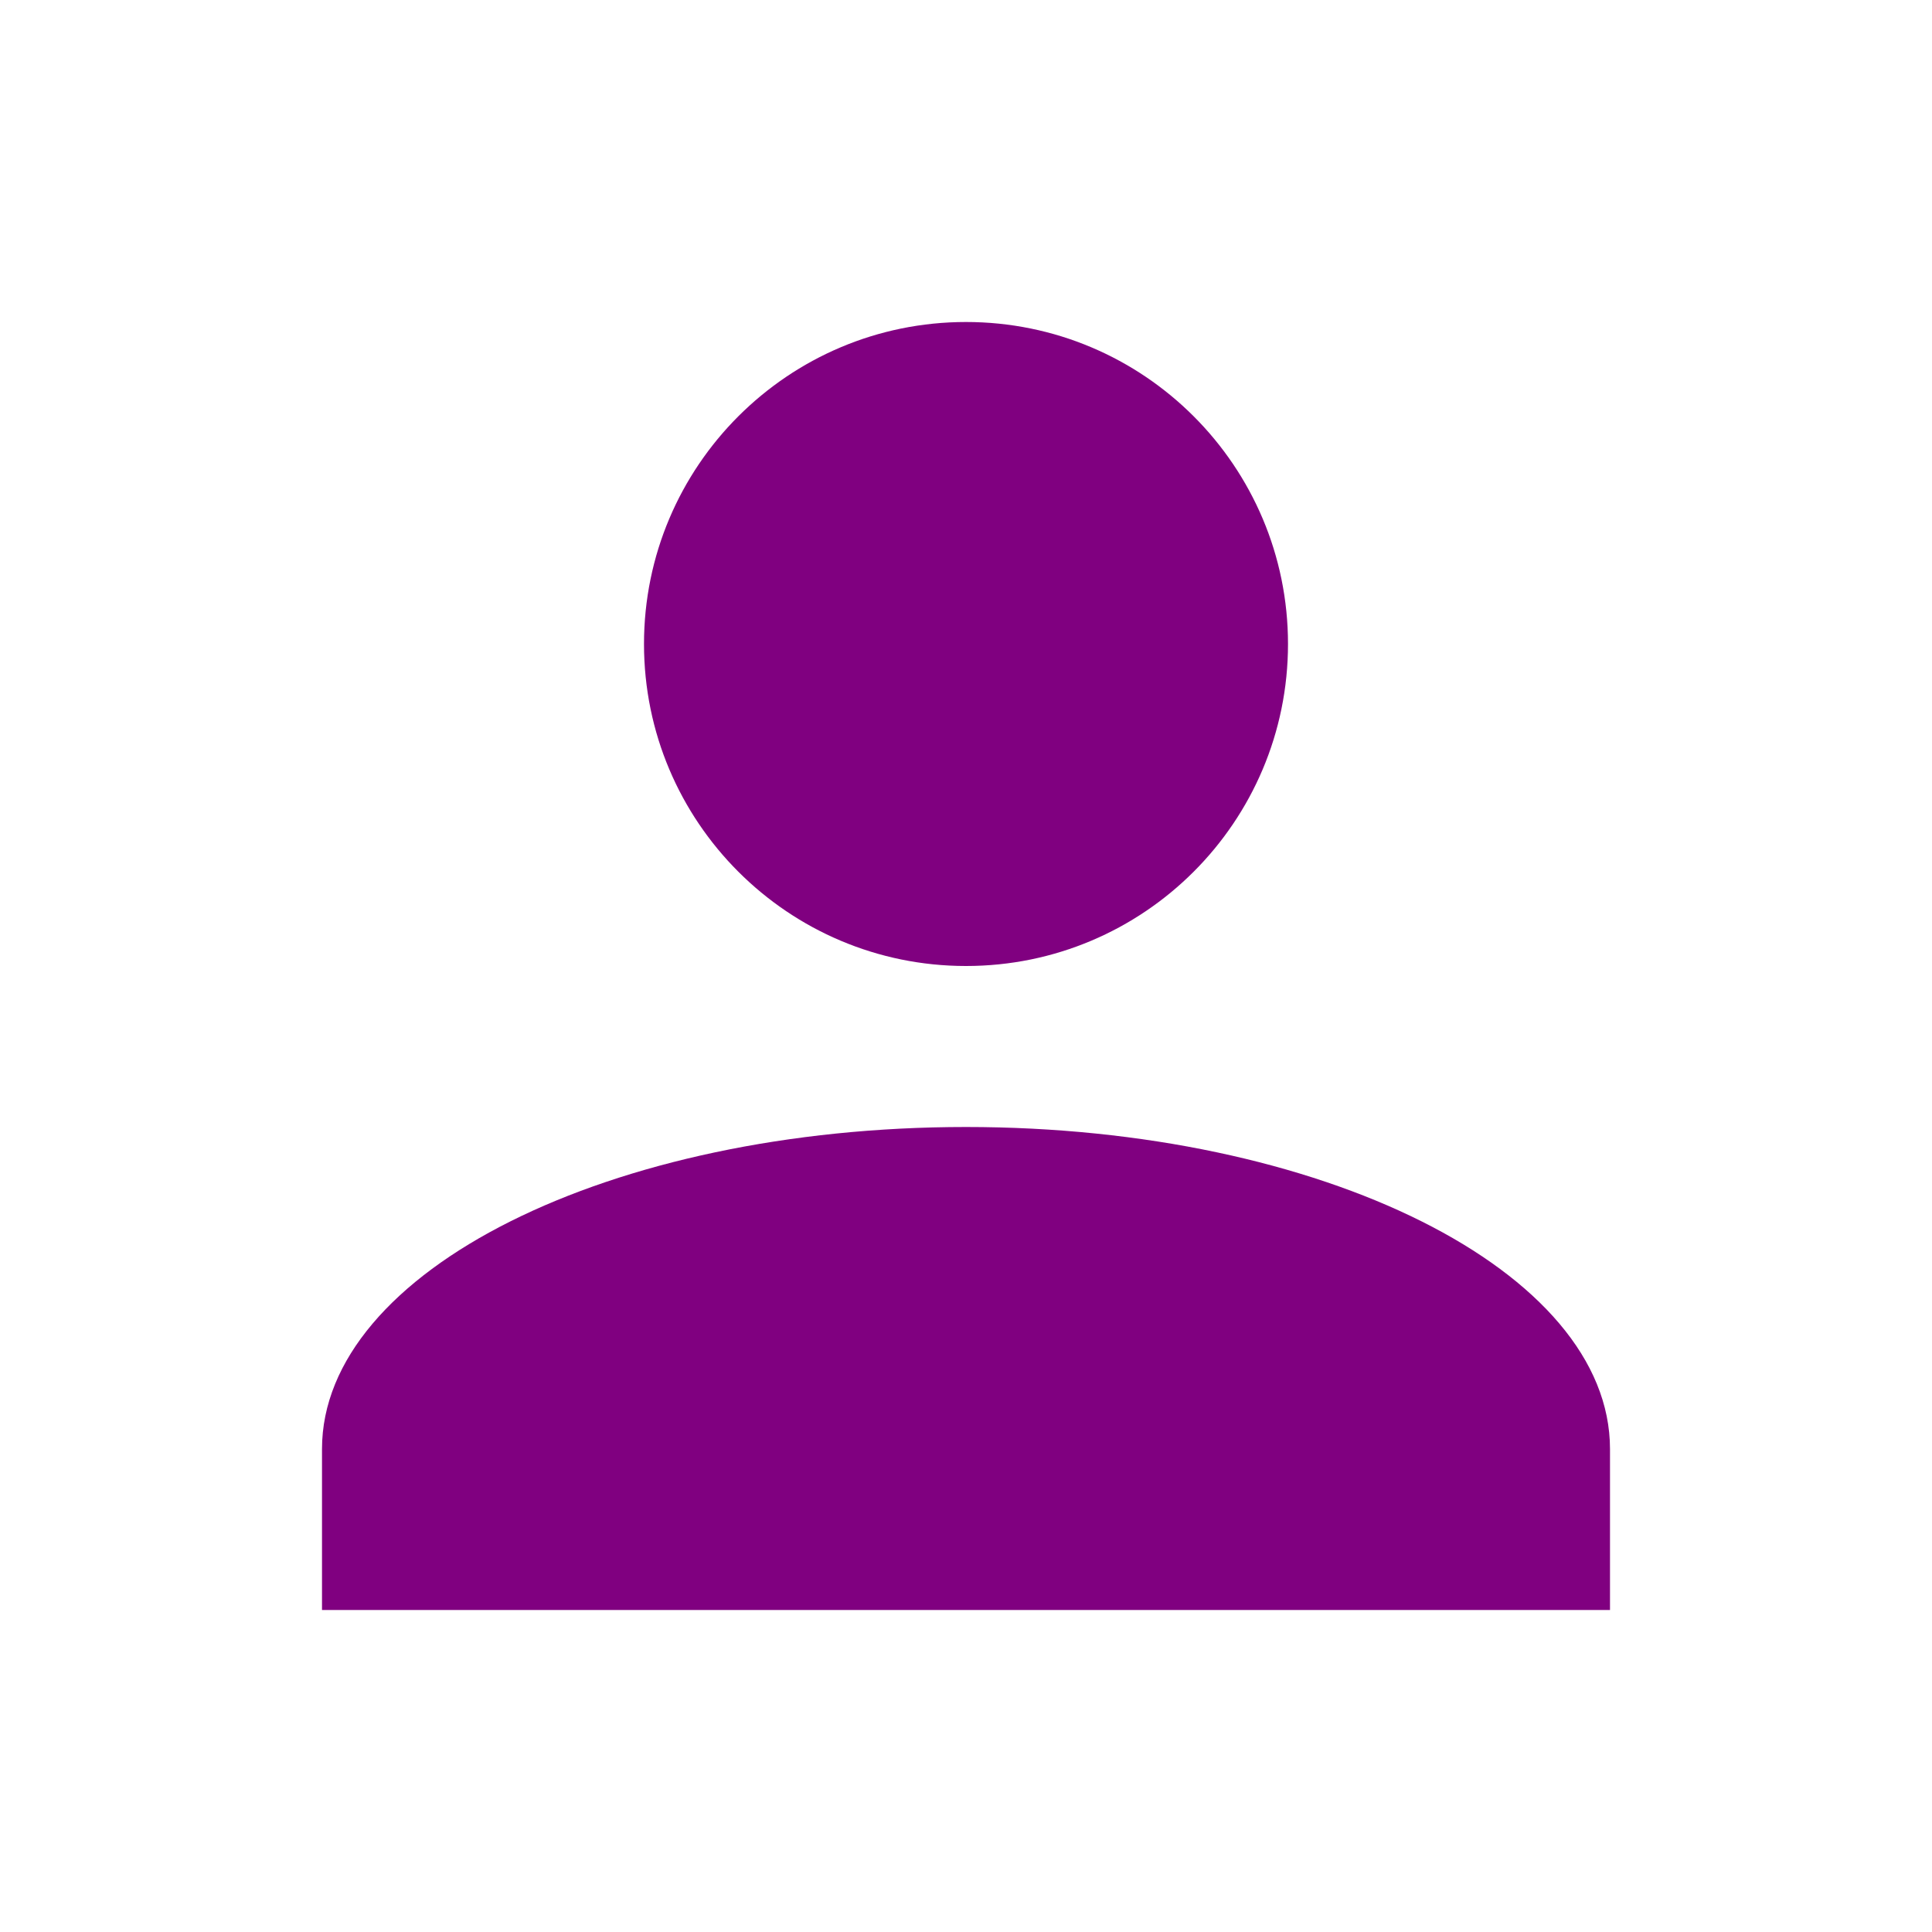
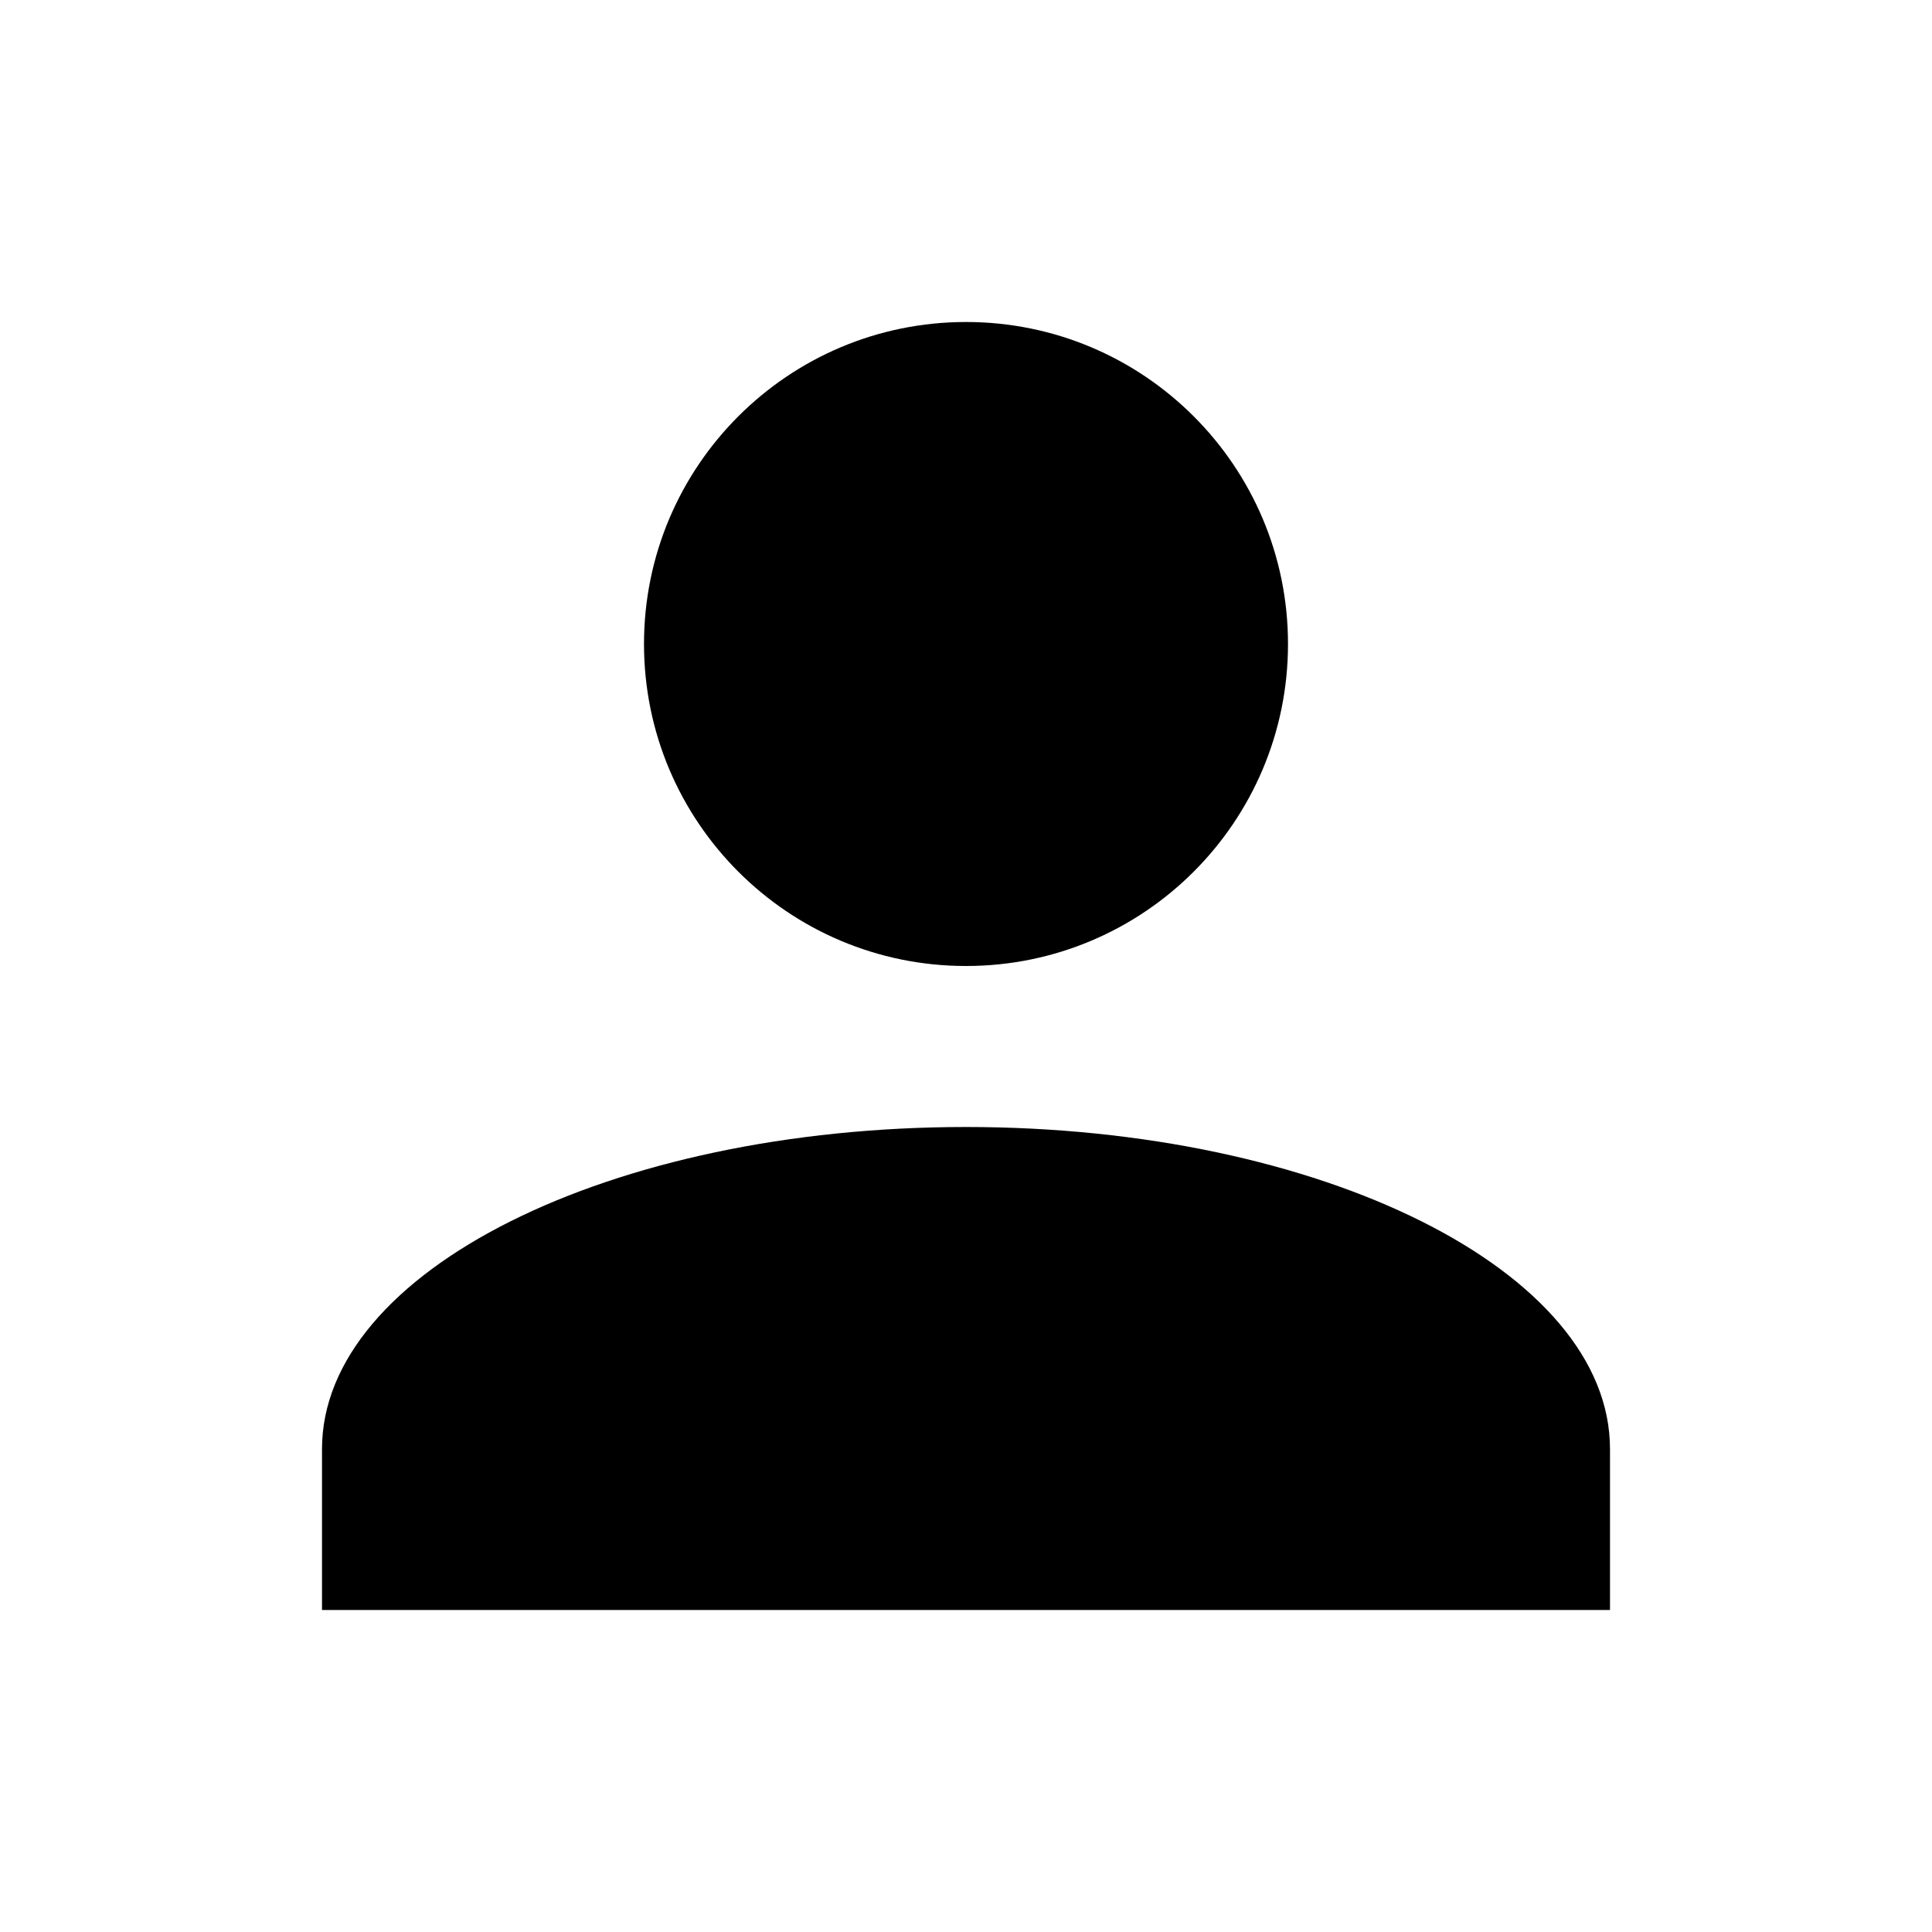
<svg xmlns="http://www.w3.org/2000/svg" height="24" viewBox="0 0 24 24" width="24">
-   <path fill="purple" d="M12,4A4,4 0 0,1 16,8A4,4 0 0,1 12,12A4,4 0 0,1 8,8A4,4 0 0,1 12,4M12,14C16.42,14 20,15.79 20,18V20H4V18C4,15.79 7.58,14 12,14Z" />
+   <path fill="currentColor" d="M12,4A4,4 0 0,1 16,8A4,4 0 0,1 12,12A4,4 0 0,1 8,8A4,4 0 0,1 12,4M12,14C16.42,14 20,15.79 20,18V20H4V18C4,15.79 7.58,14 12,14Z" />
</svg>
